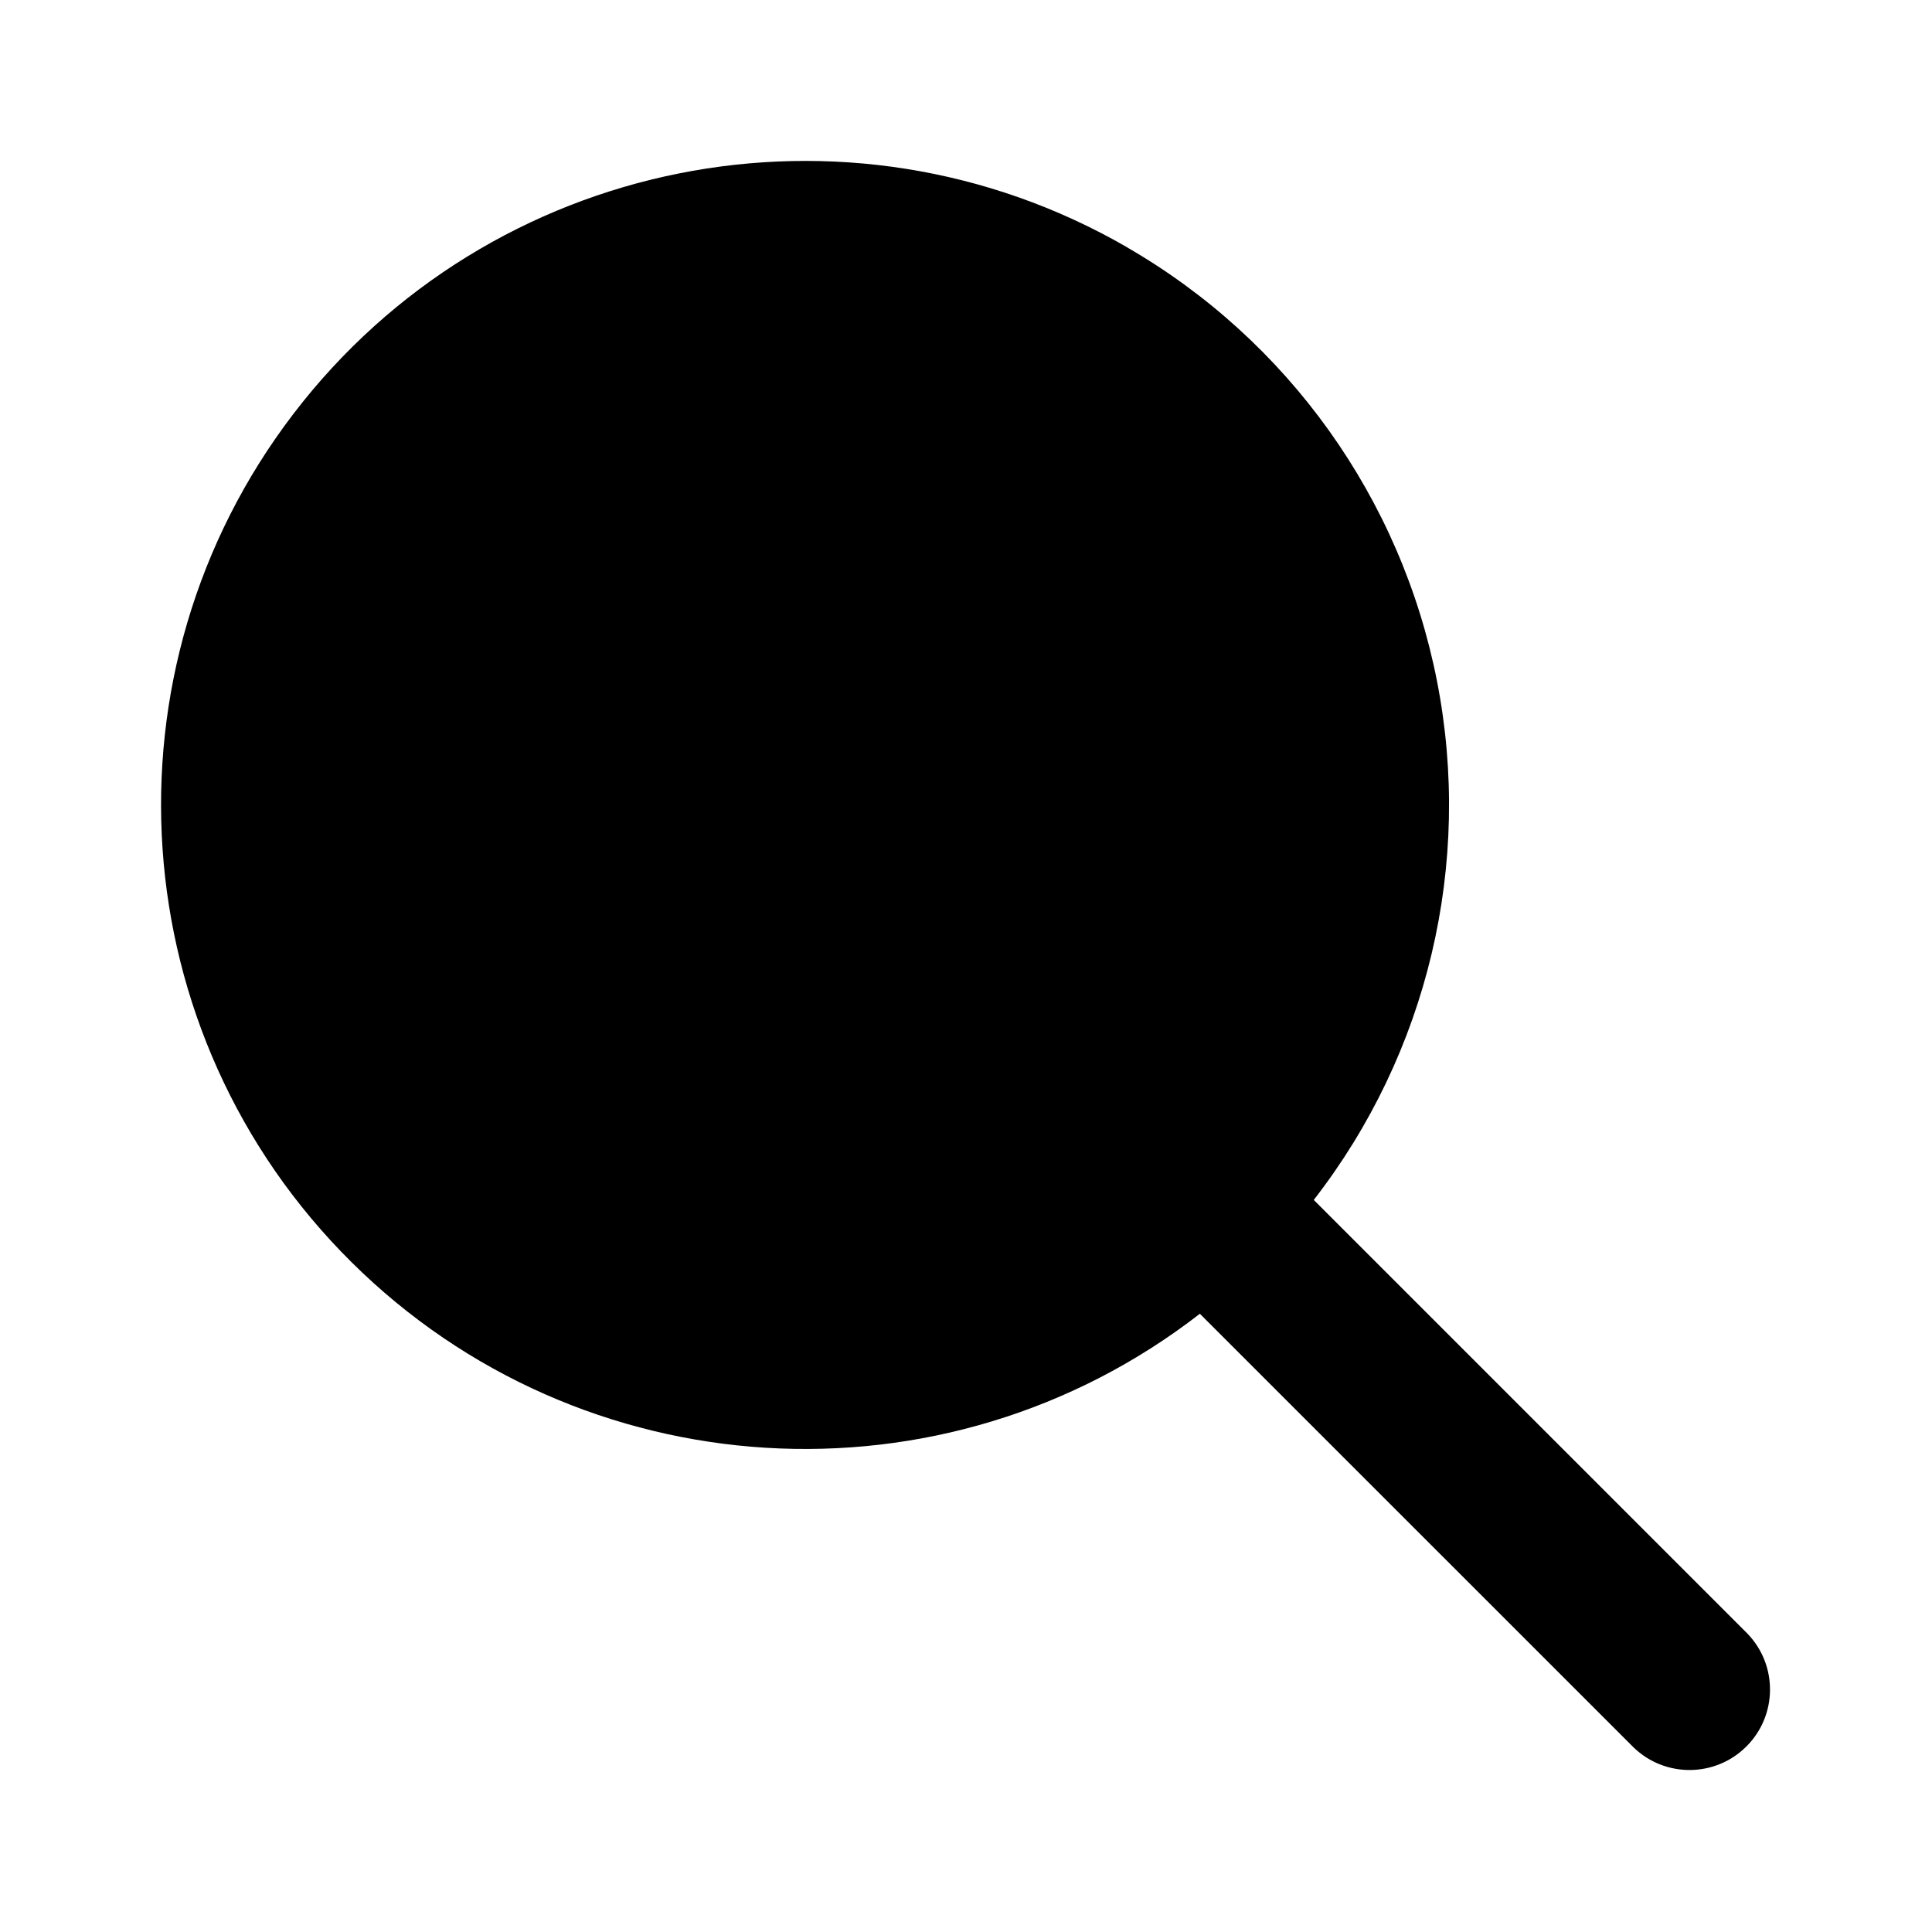
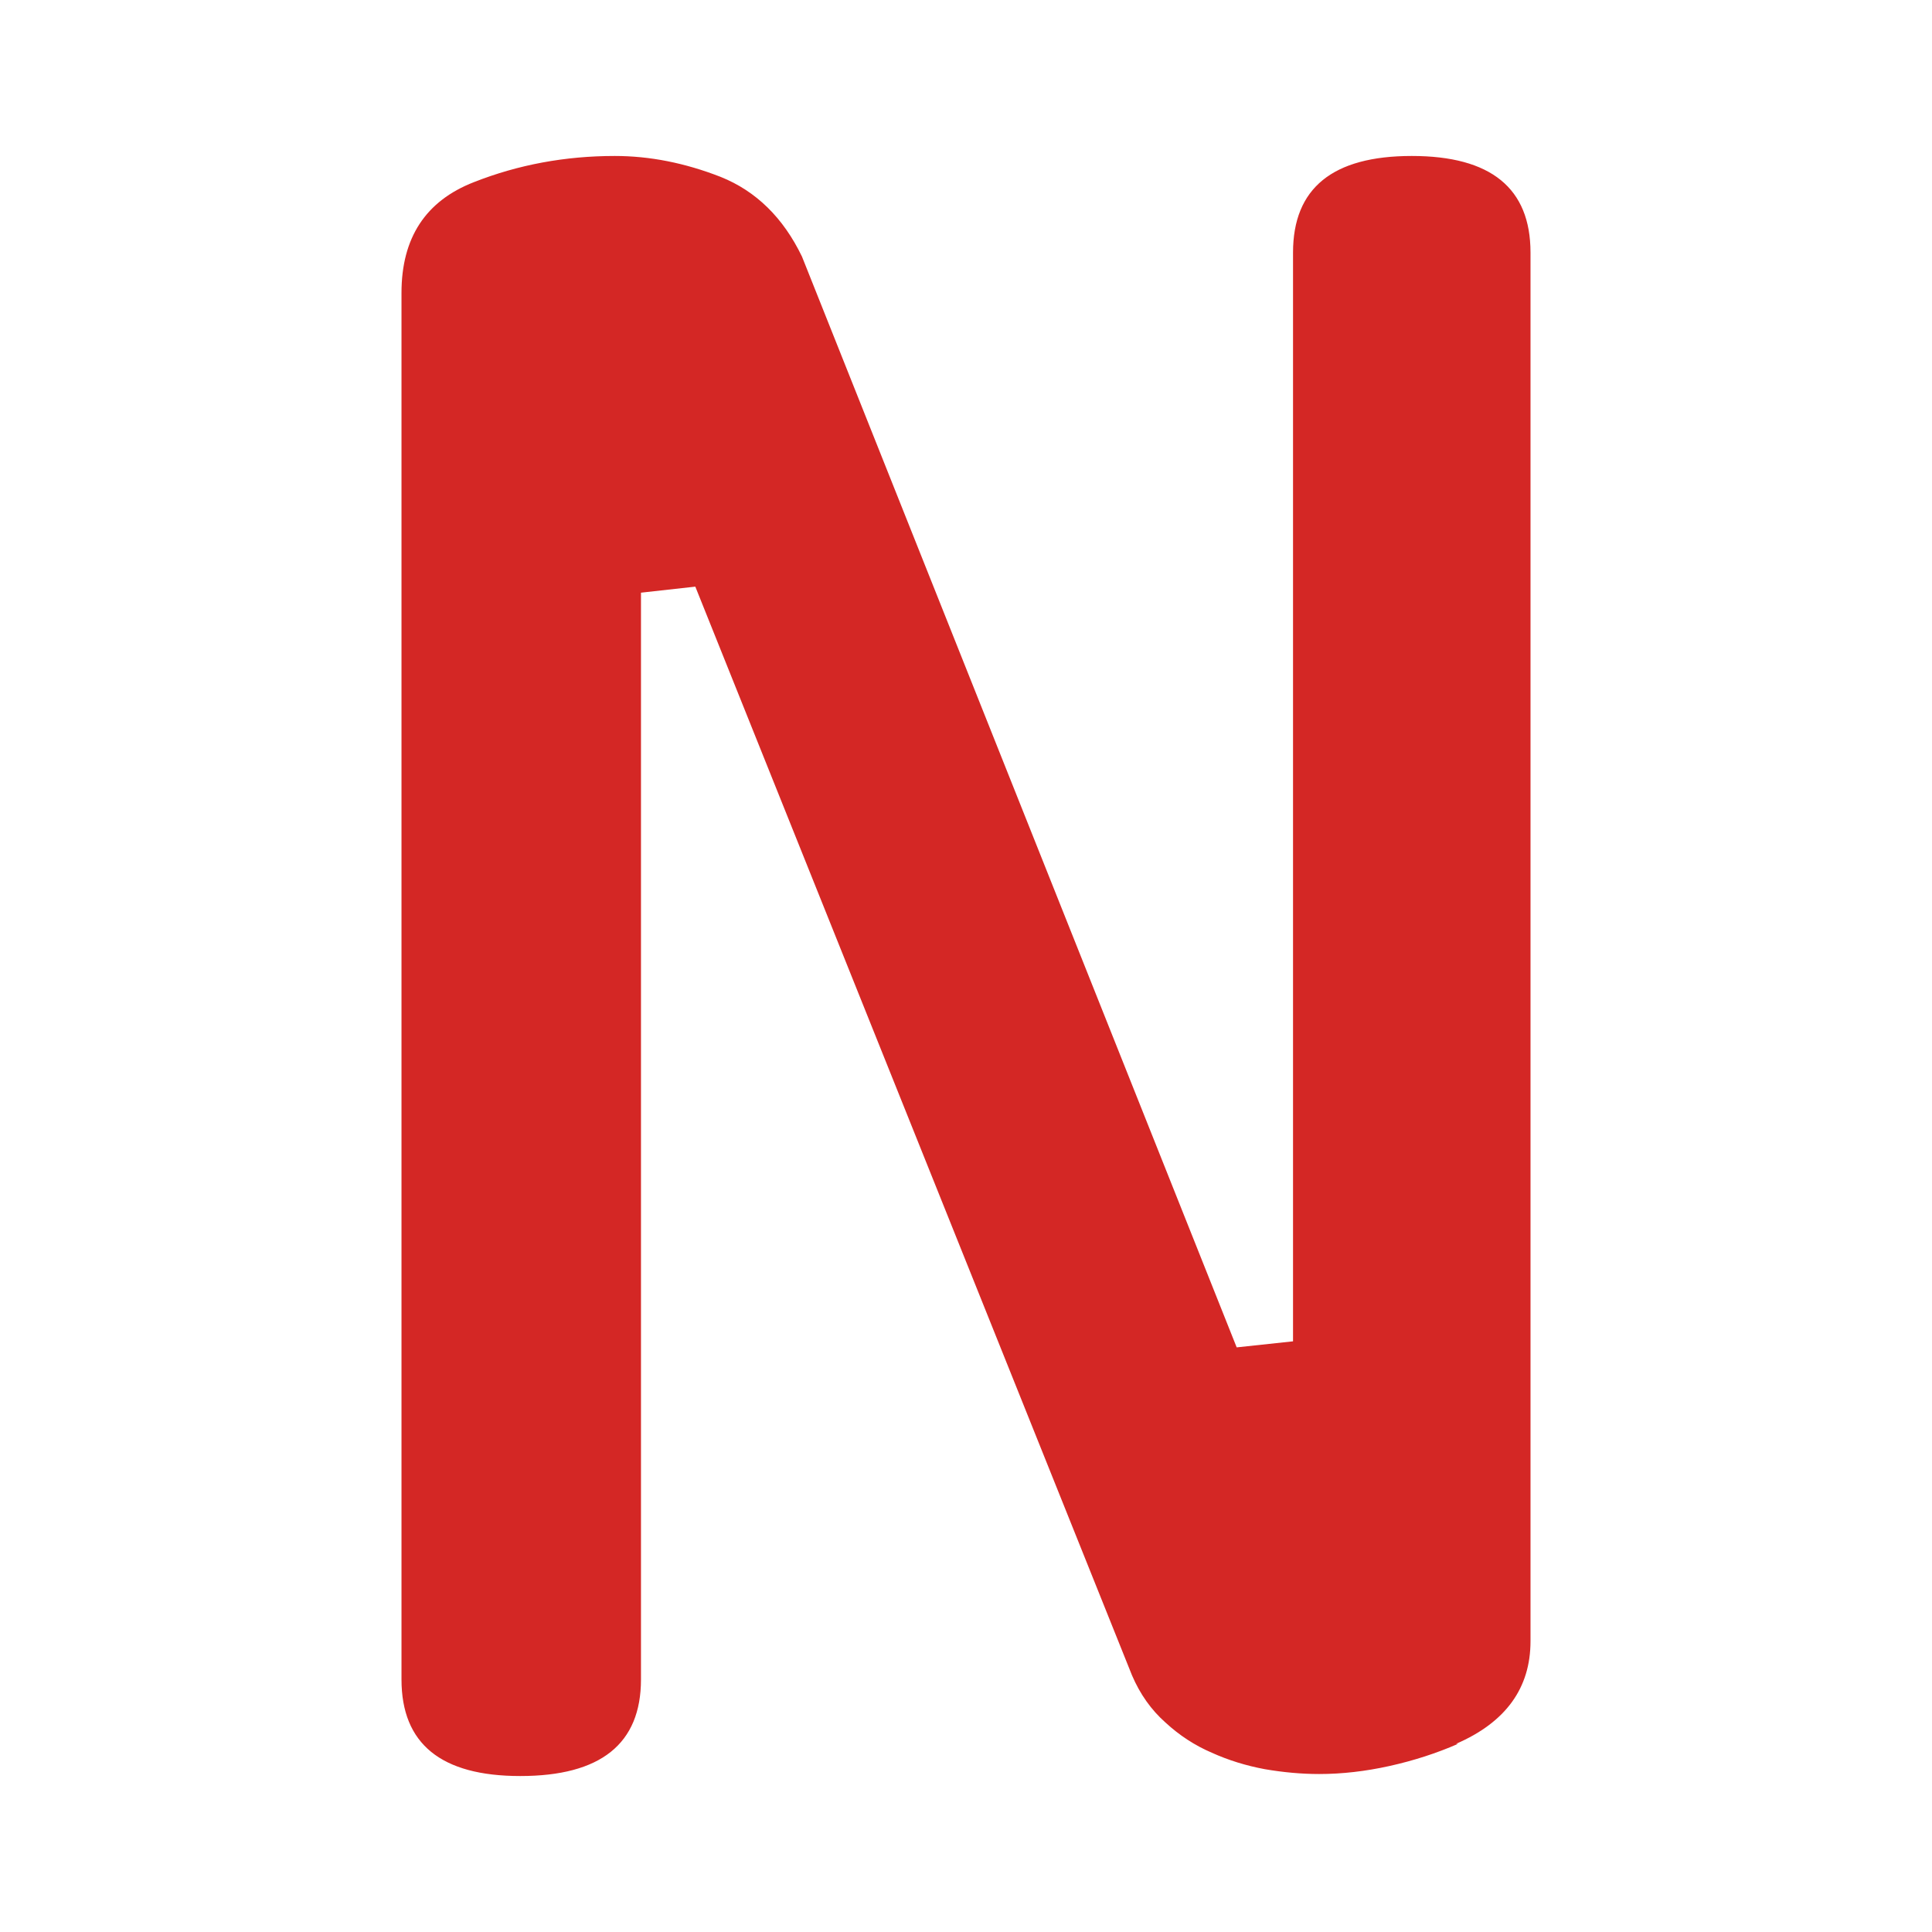
- <svg xmlns="http://www.w3.org/2000/svg" width="24" height="24" viewBox="0 0 24 24" fill="currentColor" class="icon icon-tabler icons-tabler-filled icon-tabler-search">
-   <path stroke="none" d="M0 0h24v24H0z" fill="none" />
-   <path d="M14 3.072a8 8 0 0 1 2.32 11.834l5.387 5.387a1 1 0 0 1 -1.414 1.414l-5.388 -5.387a8 8 0 1 1 -.905 -13.249" />
+ <svg xmlns="http://www.w3.org/2000/svg" width="24" height="24" viewBox="0 0 48 48" fill="none">
+   <path fill="#d42725" transform="translate(5.975 43.825)" d="M26.15-10.5L26.15-37.55Q26.15-39.95 29.1-39.95L29.1-39.95Q32.05-39.95 32.05-37.55L32.05-37.55 32.05-3.05Q32.05-1.3 30.2-0.5L30.2-0.5 30.25-0.5Q29.45-0.15 28.55 0.05 27.65 0.25 26.8 0.25L26.8 0.25Q26.15 0.25 25.45 0.13 24.75 0 24.13-0.28 23.5-0.55 22.98-1.03 22.45-1.5 22.15-2.2L22.15-2.2 11.3-29.25 9.95-29.1 9.95-2.1Q9.95 0.3 6.95 0.3L6.95 0.3Q4 0.3 4-2.1L4-2.1 4-36.55Q4-38.6 5.8-39.3L5.8-39.3Q7.45-39.95 9.3-39.95L9.3-39.95Q10.6-39.95 11.93-39.43 13.25-38.9 13.95-37.45L13.95-37.45 24.75-10.35 26.15-10.5Z" />
</svg>
